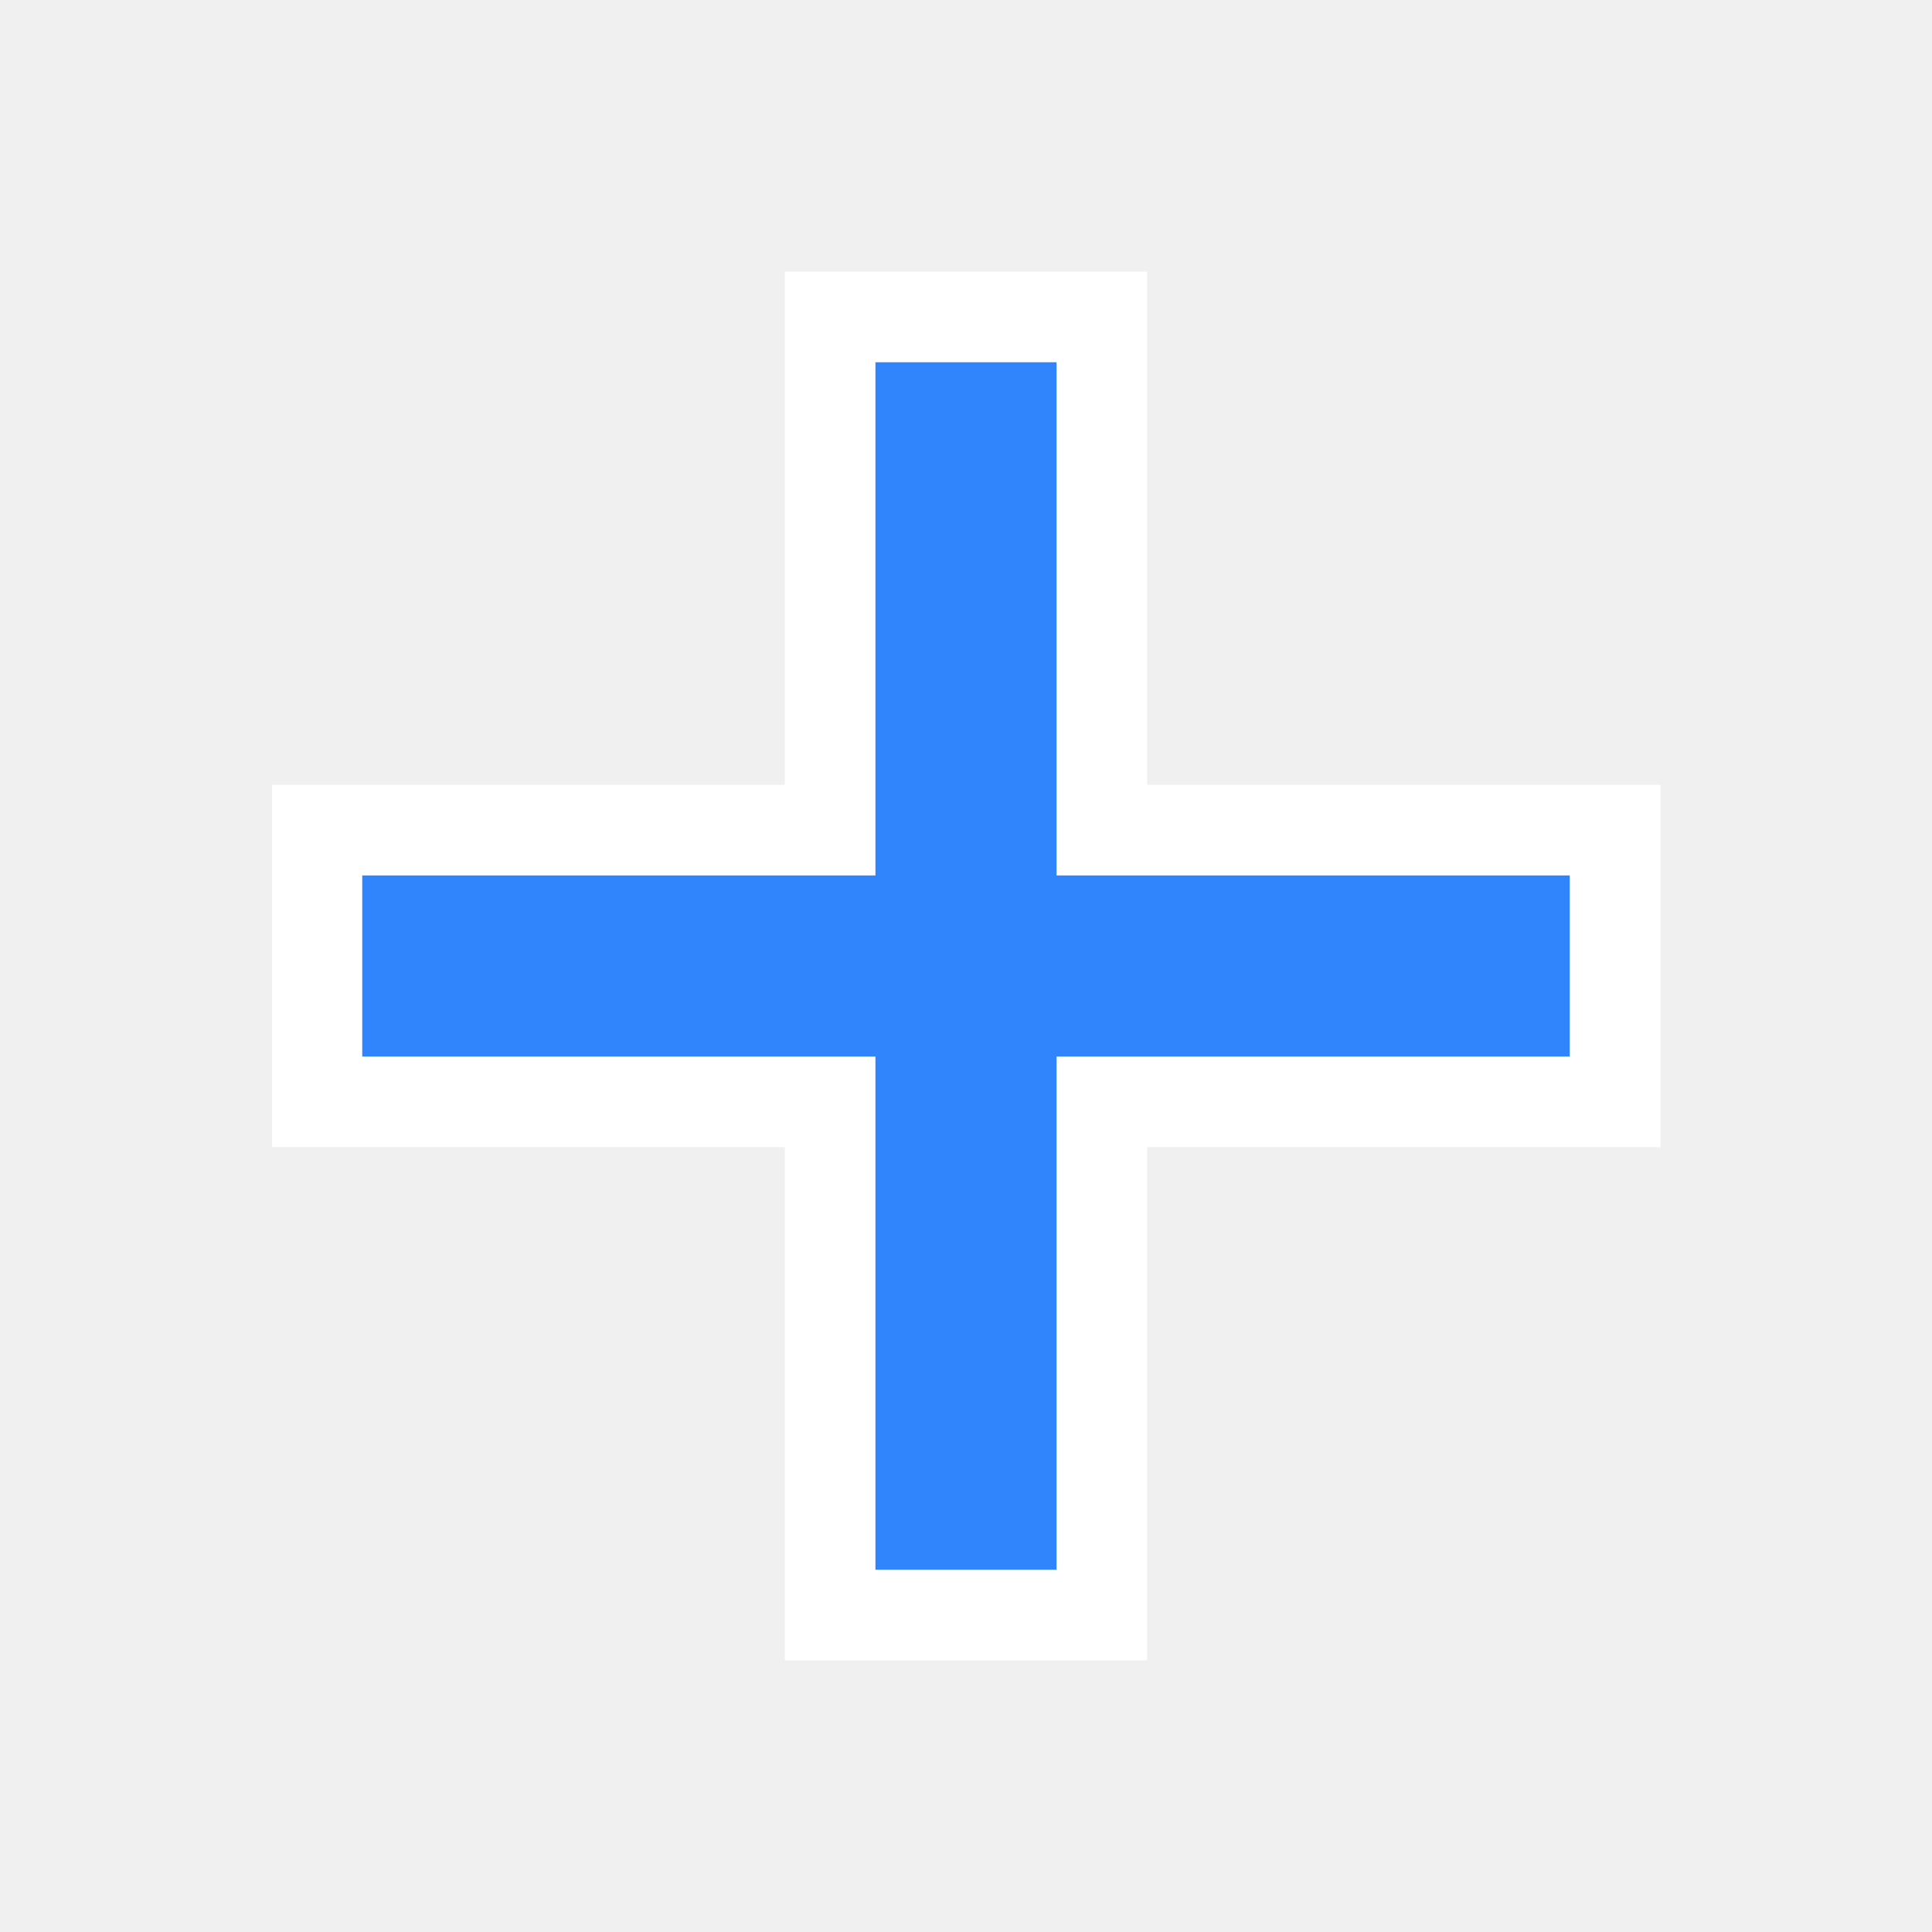
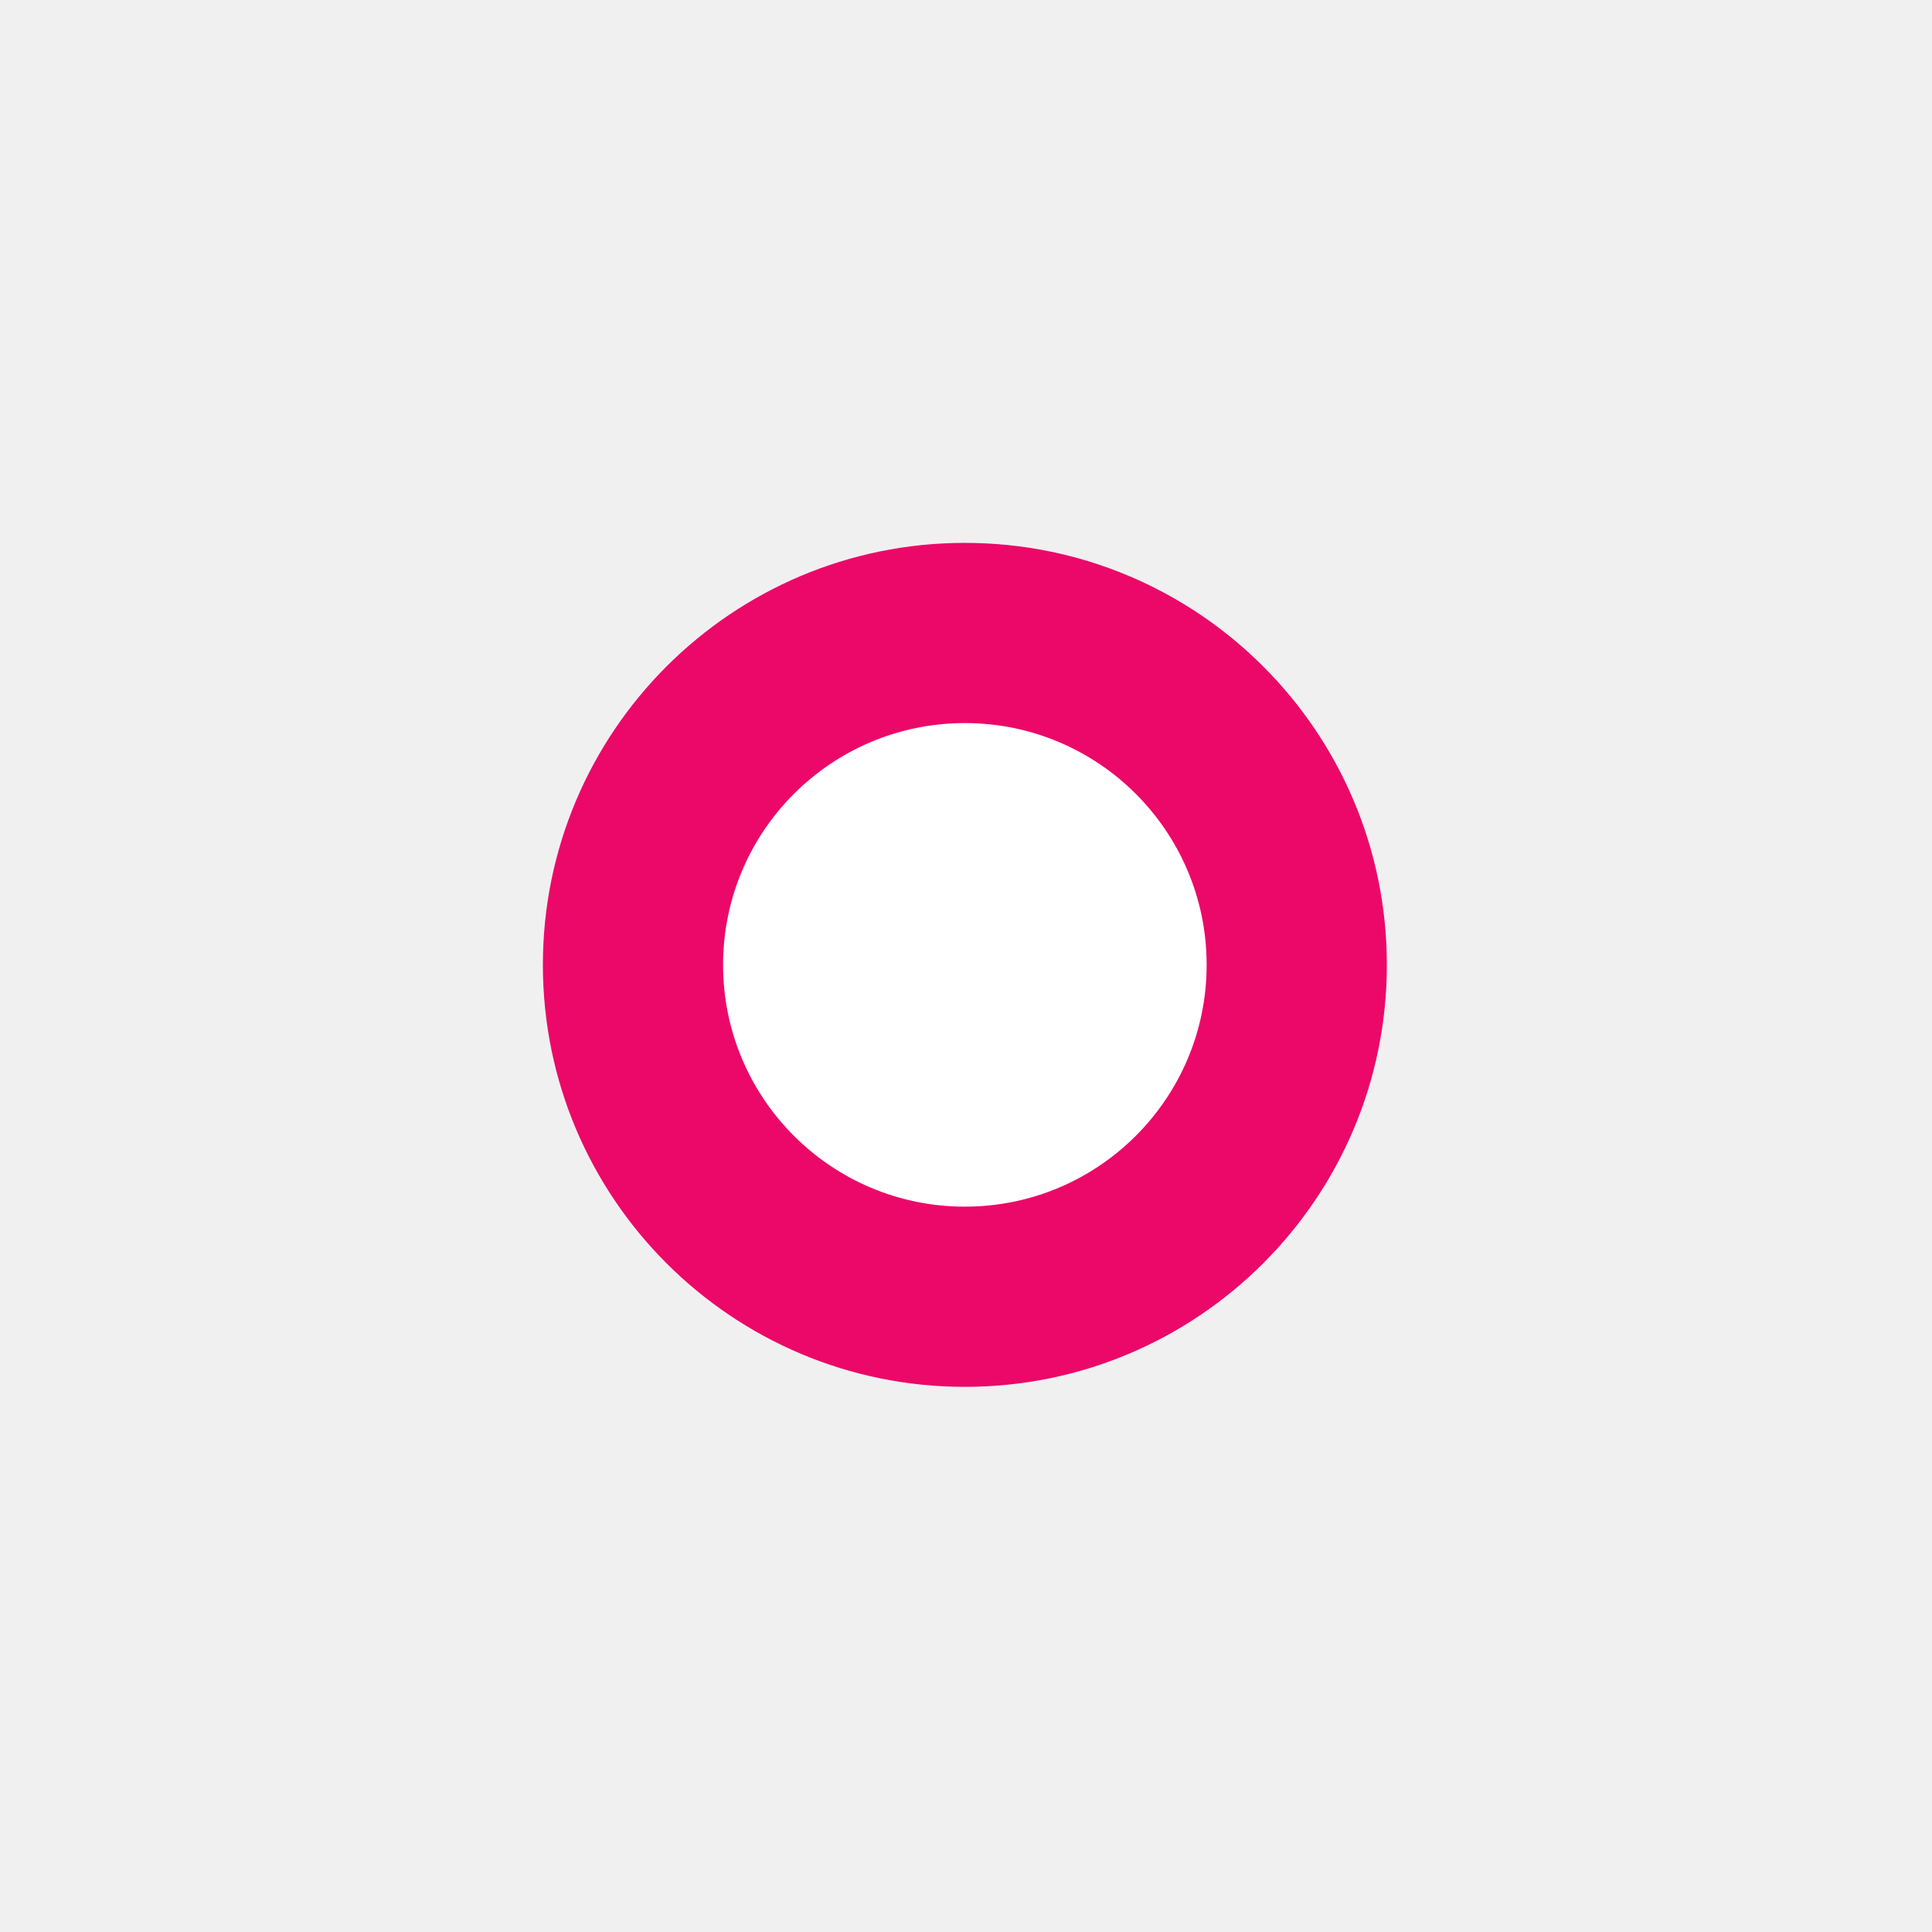
- <svg xmlns="http://www.w3.org/2000/svg" width="32" height="32" version="1.1" viewBox="0 0 32 32">
-   <rect width="21" height="4" x="5.505" y="14" style="fill:none;stroke-width:2;stroke:#fff" />
-   <rect width="4" height="21" x="14" y="5.5" style="fill:none;stroke-width:2;stroke:#fff" />
-   <path d="m16 6v20" style="fill:none;stroke-width:3;stroke:#3185fc" />
-   <path d="m26 16h-20" style="fill:none;stroke-width:3;stroke:#3185fc" />
+ <svg xmlns="http://www.w3.org/2000/svg" width="32" height="32" version="1.1" viewBox="0 0 8.47 8.47">
+   <circle cx="4.23" cy="4.23" r="1.85" style="fill:#ec0868;stroke-width:0" />
+   <circle cx="4.23" cy="4.23" r="1.06" style="fill:#fff;stroke-width:0" />
</svg>
